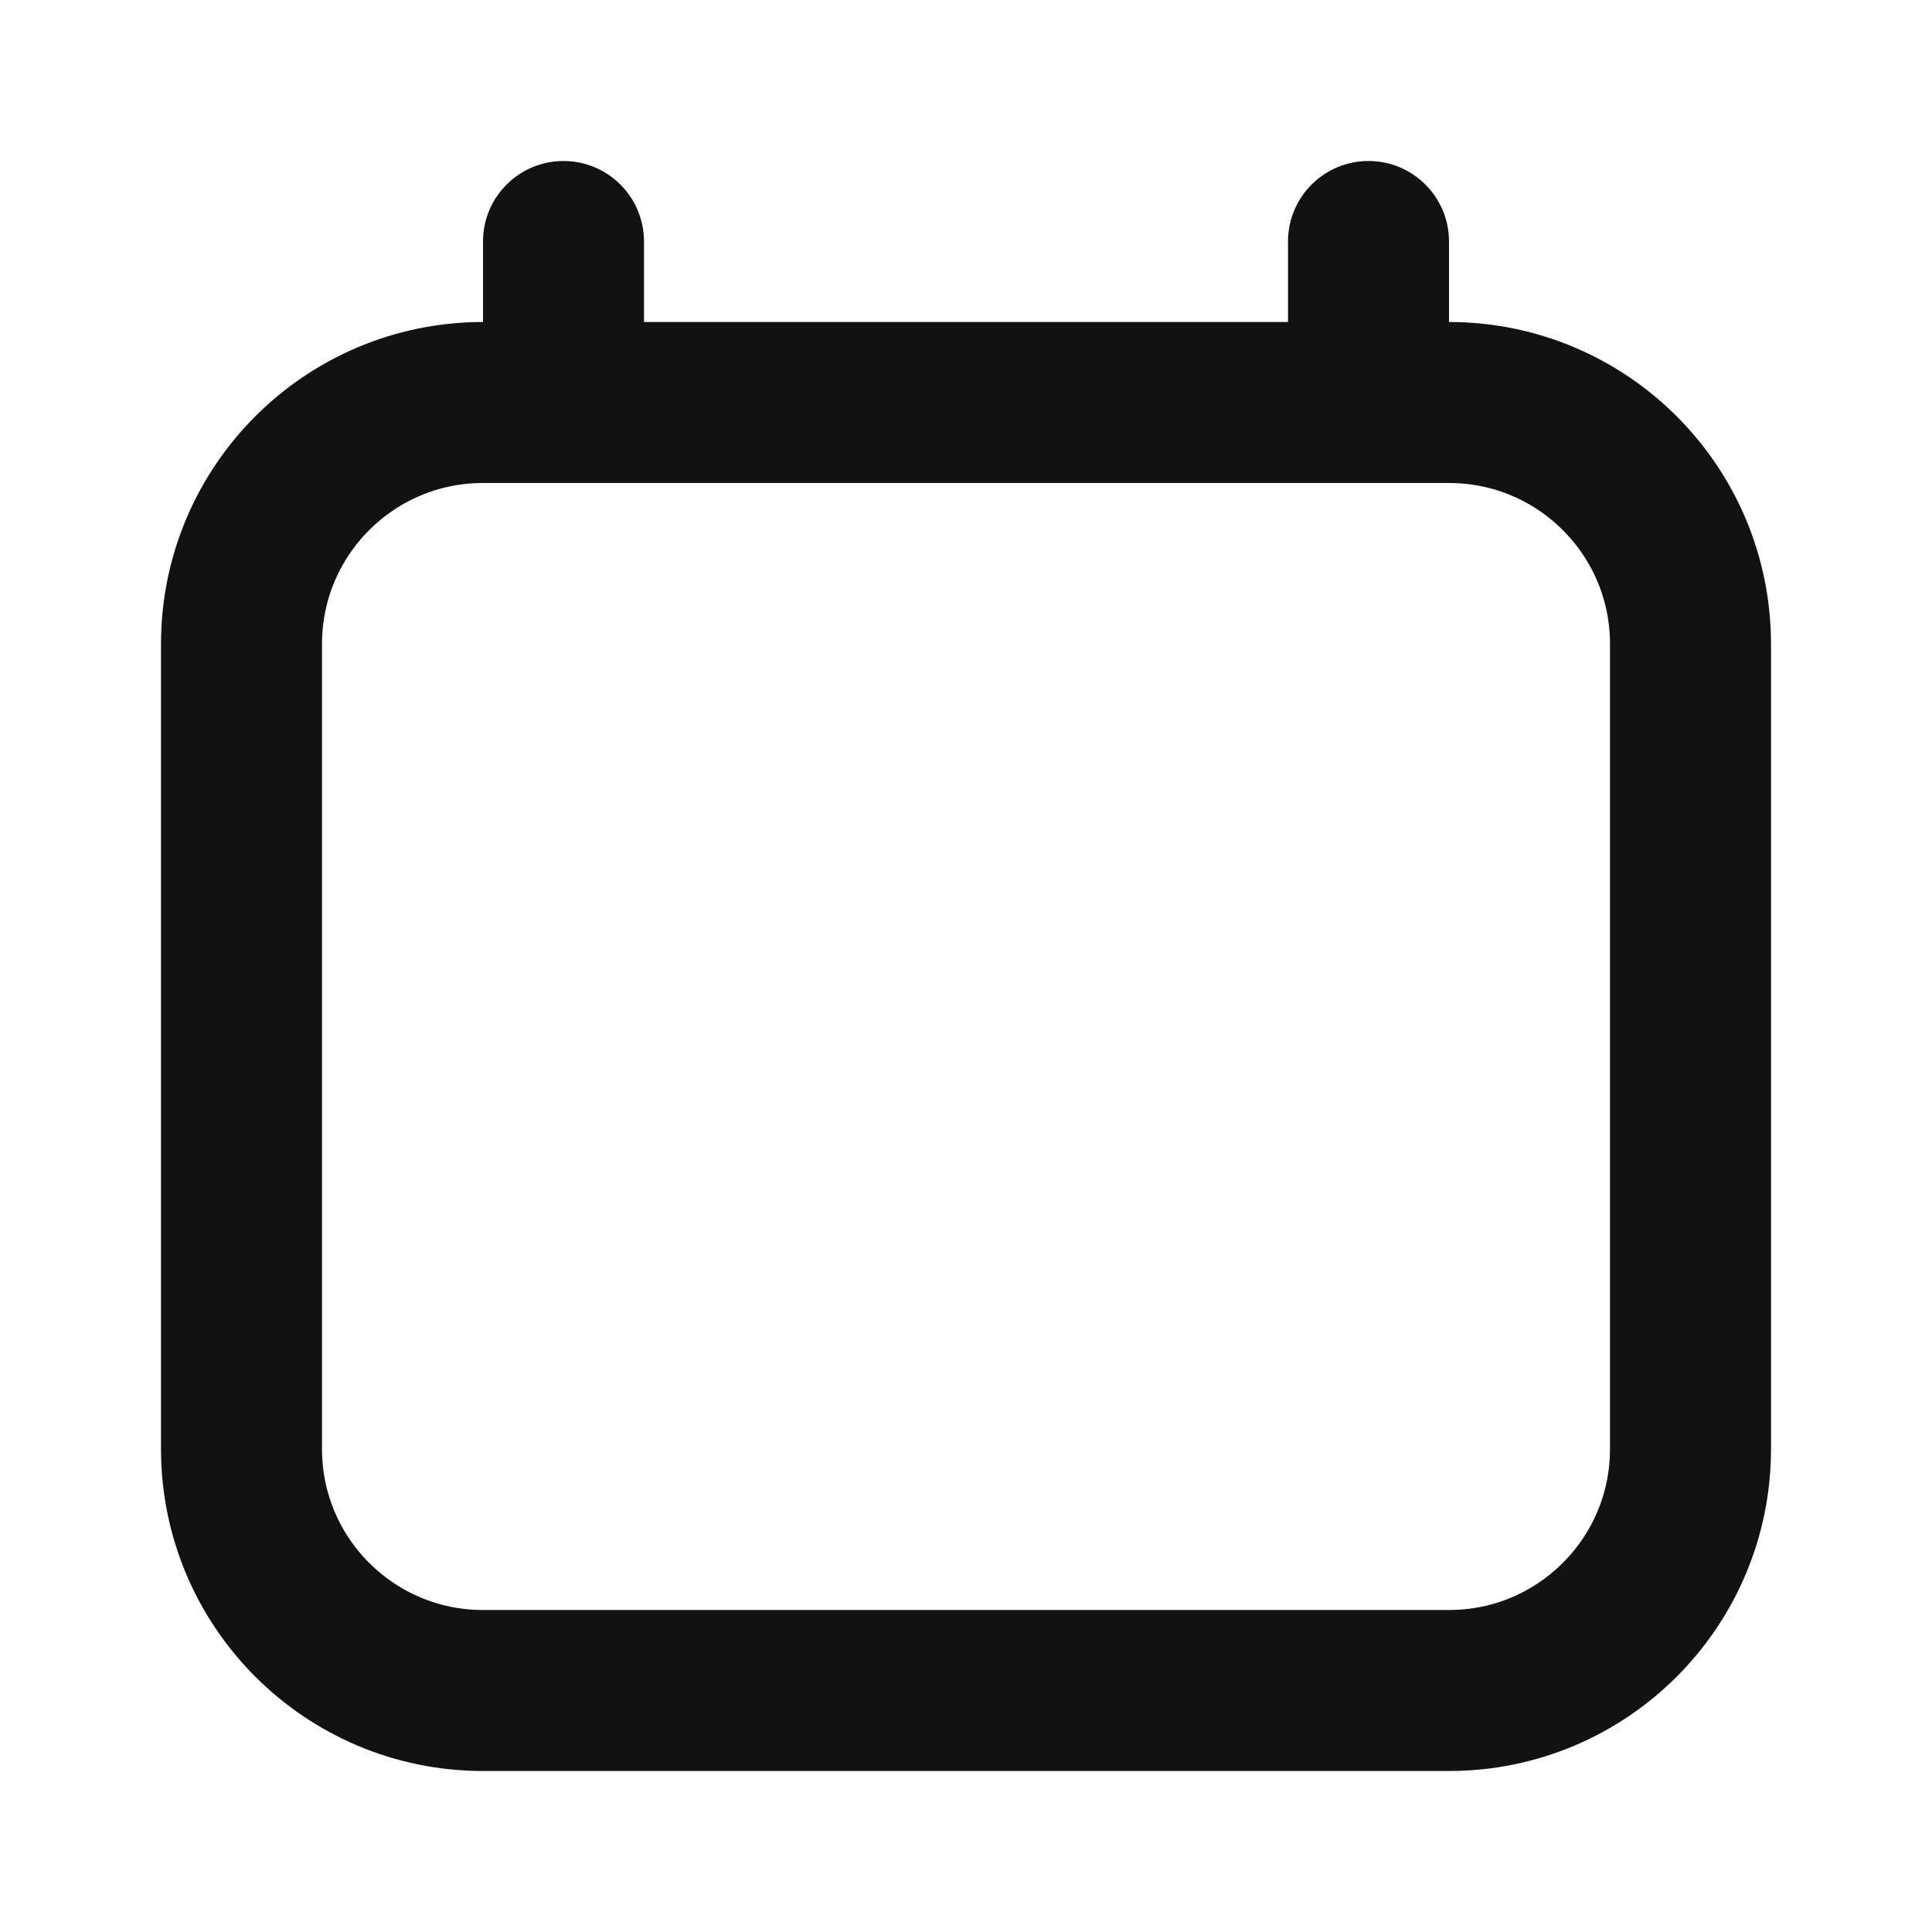
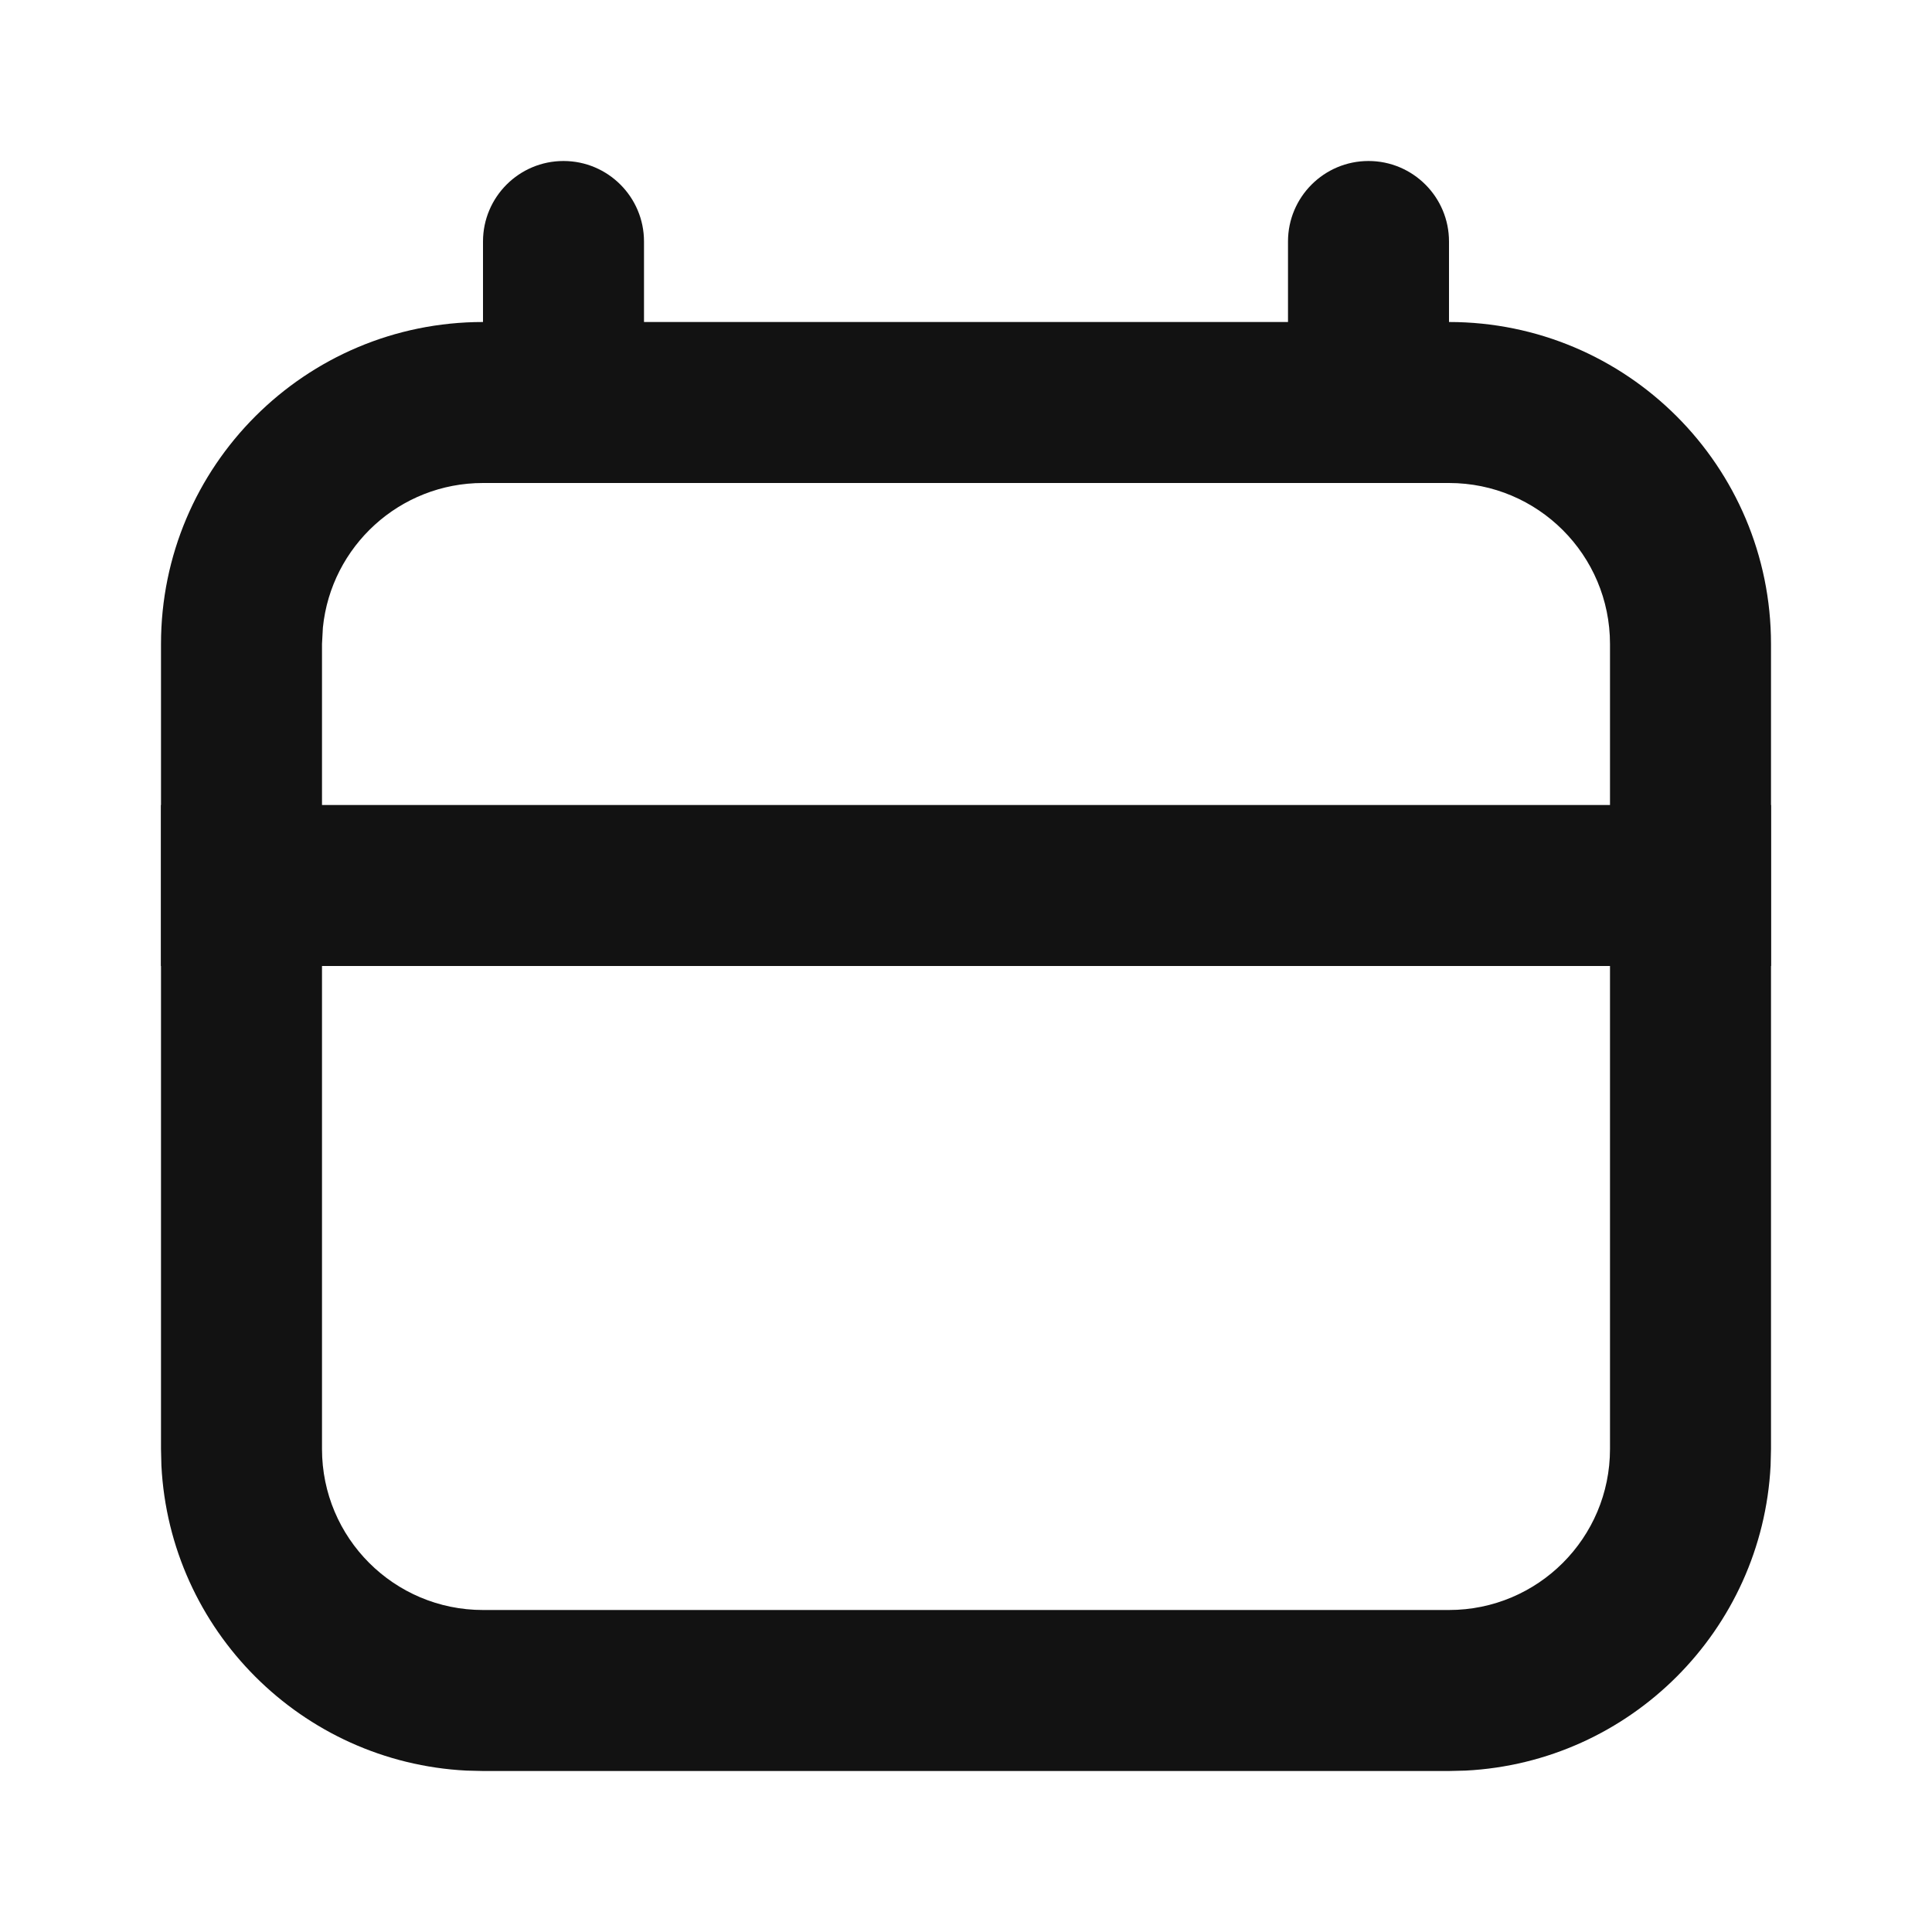
<svg xmlns="http://www.w3.org/2000/svg" width="24" height="24" viewBox="0 0 24 24" fill="none">
-   <path d="M6 5H18C19.657 5 21 6.343 21 8V18C21 19.657 19.657 21 18 21H6C4.343 21 3 19.657 3 18V8C3 6.343 4.343 5 6 5Z" stroke="#121212" stroke-width="2" />
-   <rect x="6" y="2" width="2" height="3" rx="1" fill="#121212" />
-   <rect x="16" y="2" width="2" height="3" rx="1" fill="#121212" />
+   <path d="M17 2C17.552 2 18 2.448 18 3V4C20.209 4 22 5.791 22 8V18L21.995 18.206C21.891 20.251 20.251 21.891 18.206 21.995L18 22H6L5.794 21.995C3.749 21.891 2.109 20.251 2.005 18.206L2 18V8C2 5.791 3.791 4 6 4V3C6 2.448 6.448 2 7 2C7.552 2 8 2.448 8 3V4H16V3C16 2.448 16.448 2 17 2ZM6 6C4.964 6 4.113 6.787 4.011 7.796L4 8V18C4 19.105 4.895 20 6 20H18C19.105 20 20 19.105 20 18V8C20 6.895 19.105 6 18 6H6Z" fill="#121212" />
+   <rect x="2" y="10" width="20" height="2" fill="#121212" />
</svg>
